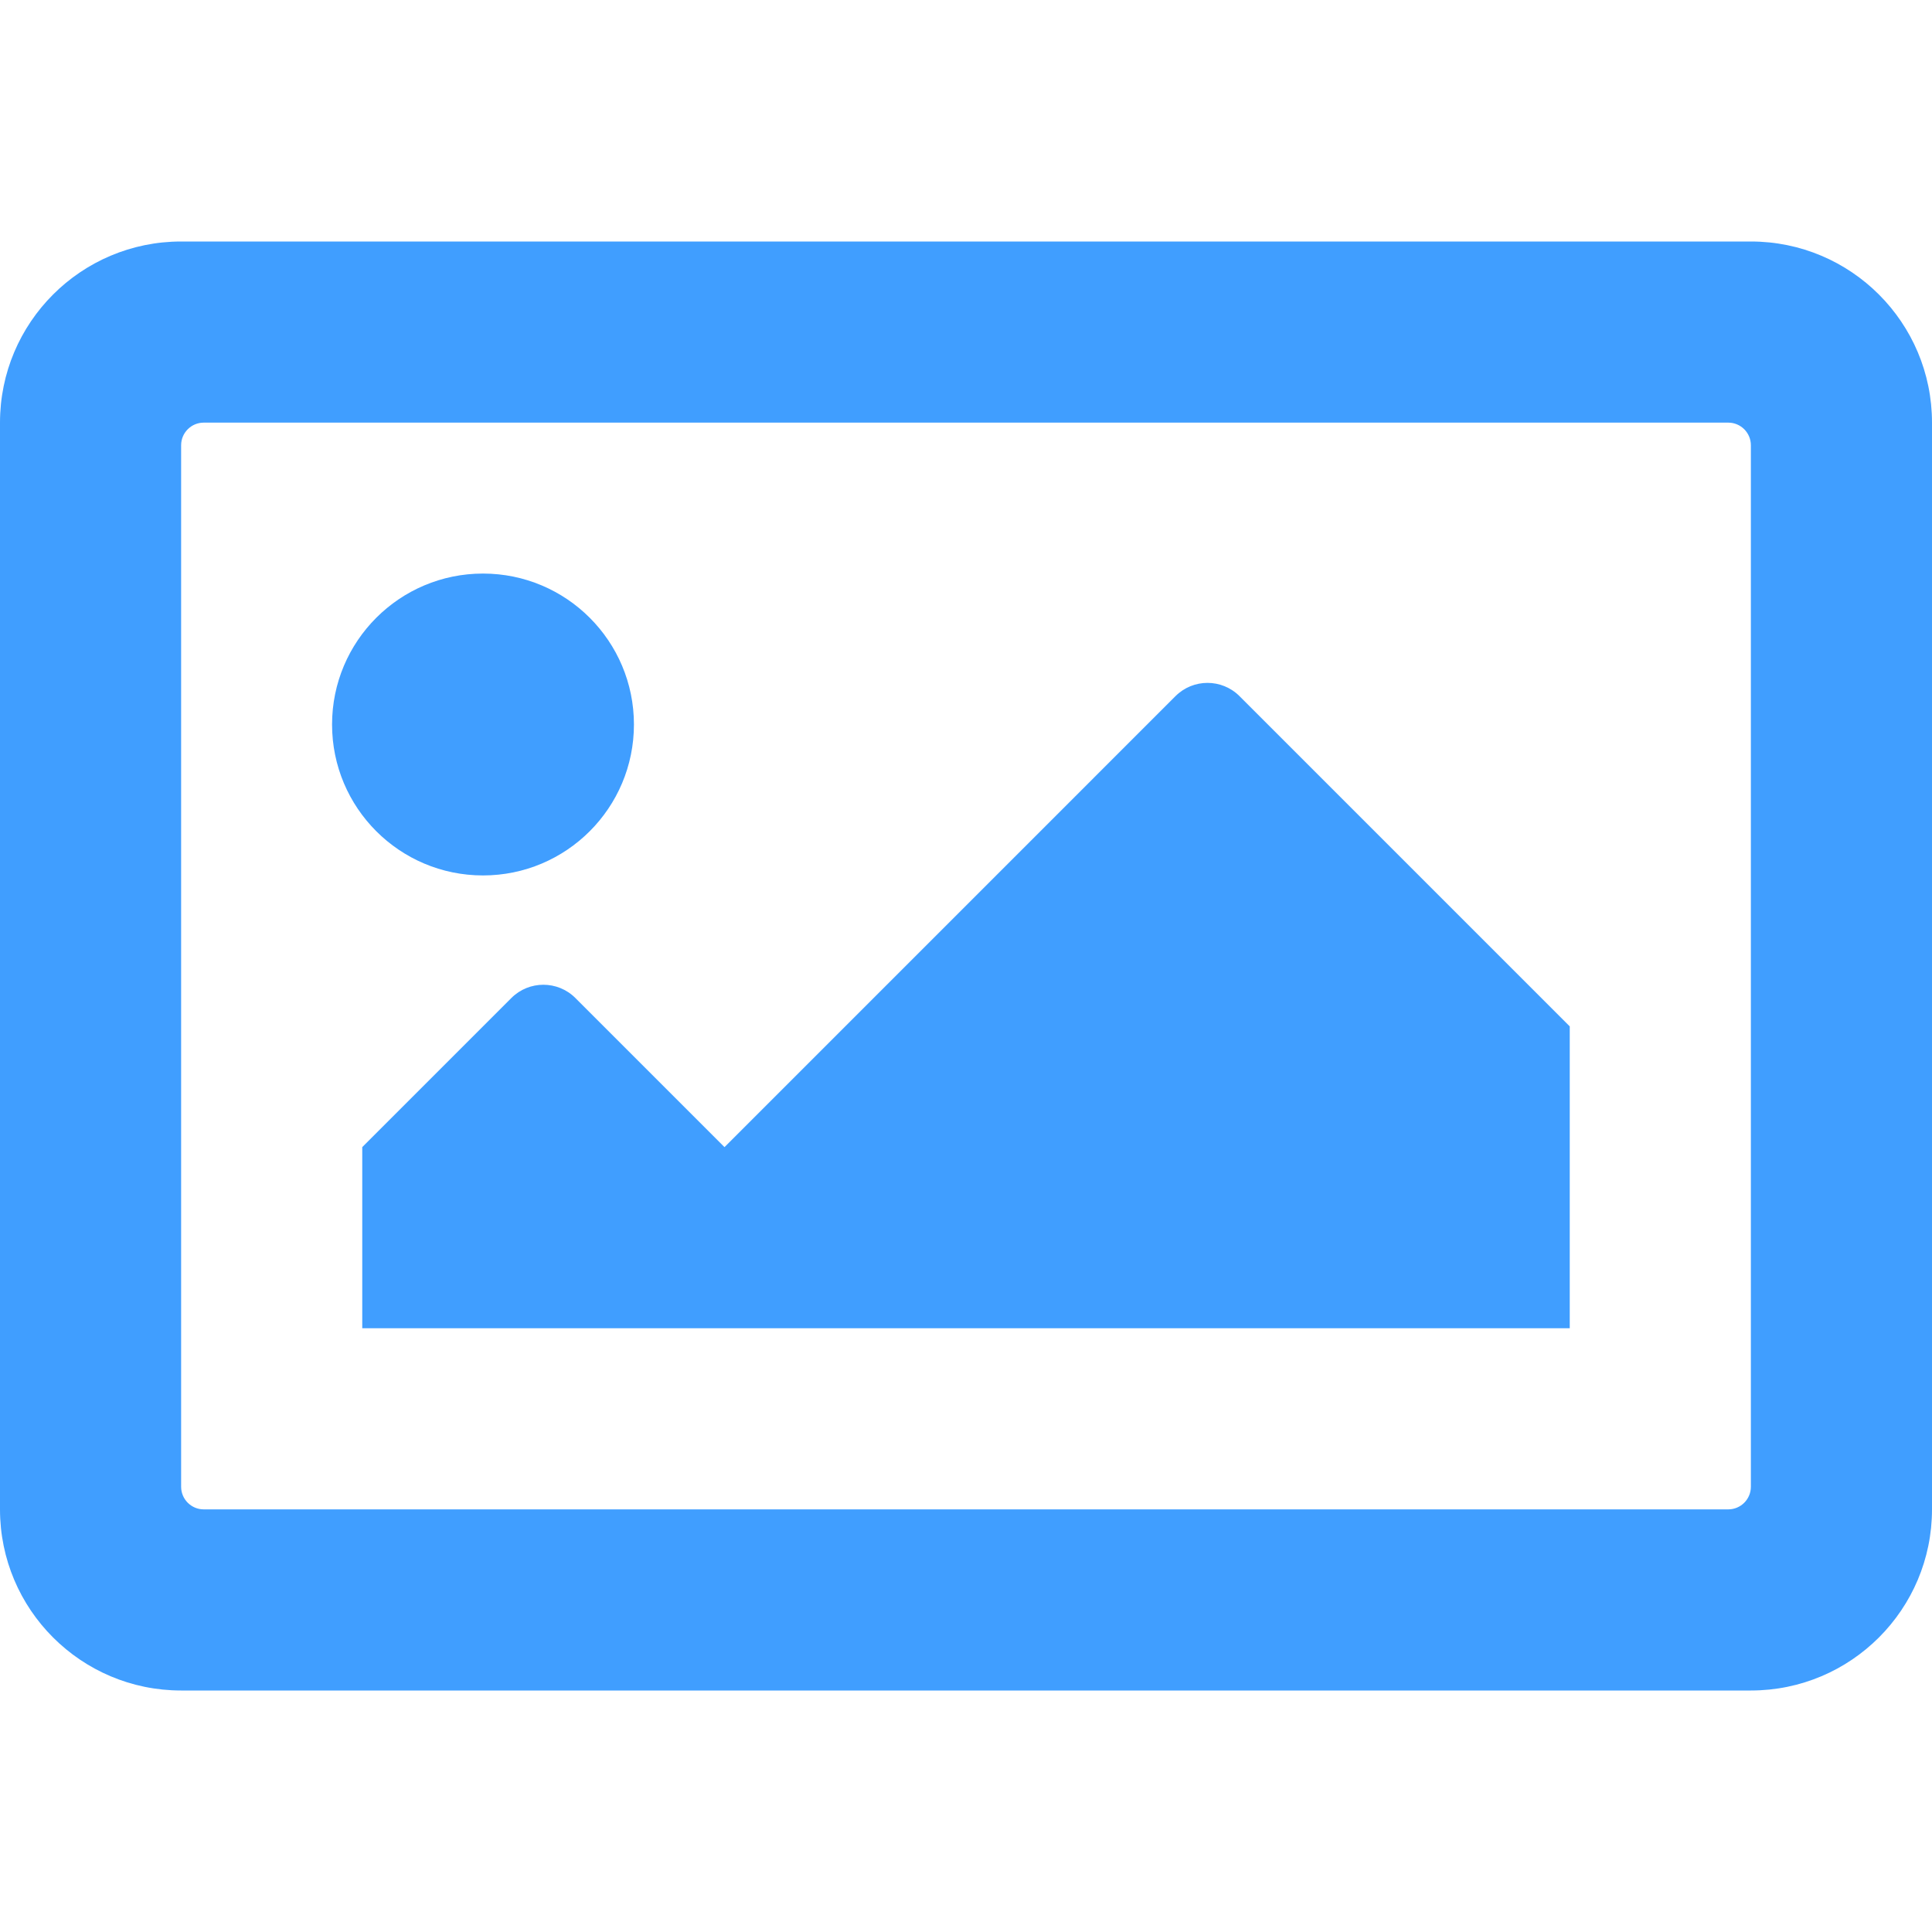
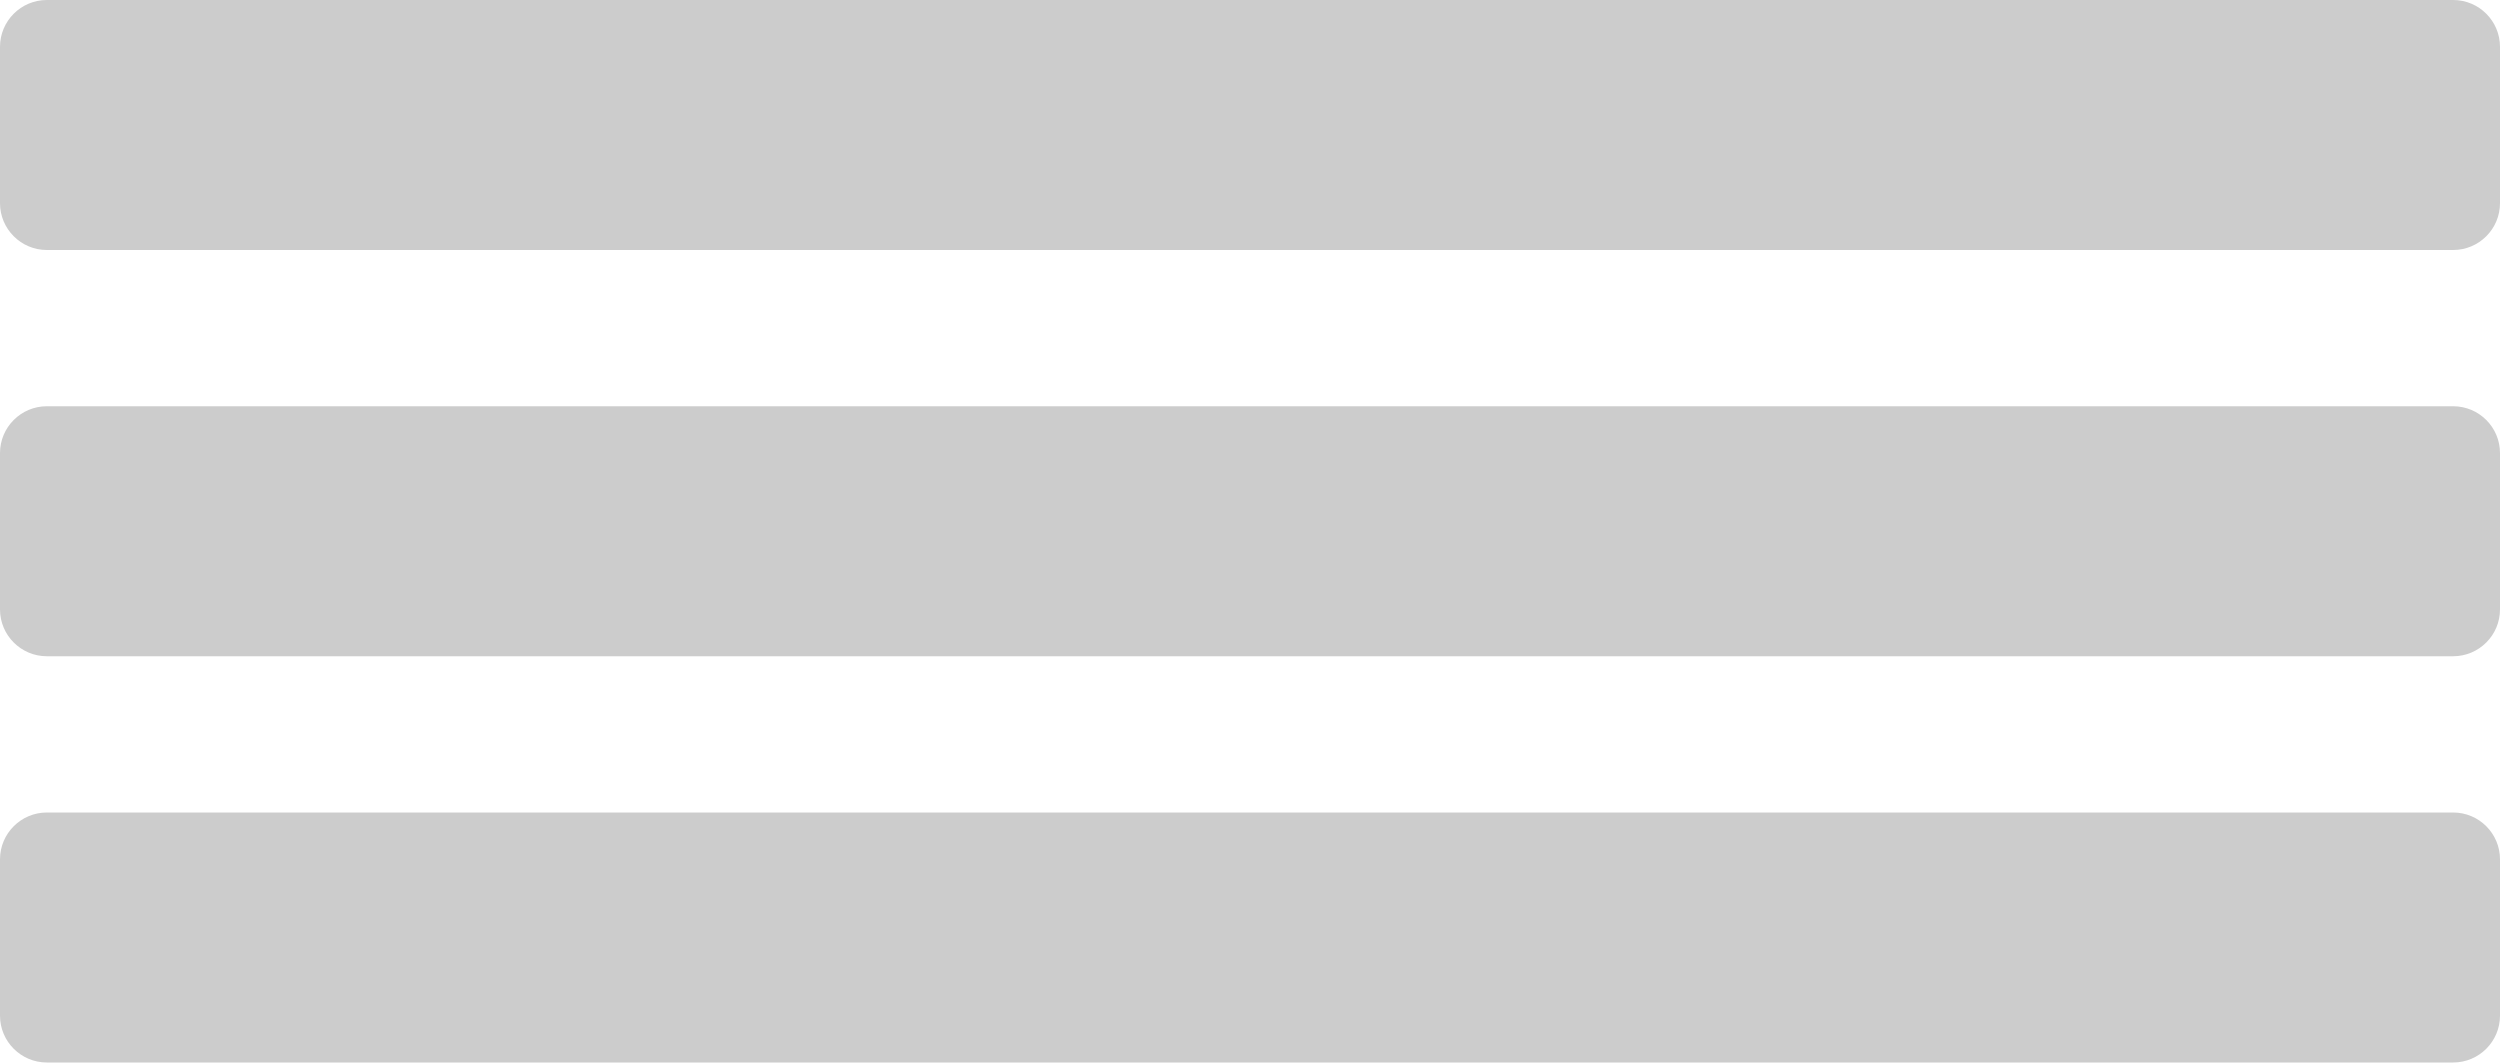
- <svg xmlns="http://www.w3.org/2000/svg" t="1735005157245" class="icon" viewBox="0 0 1024 1024" version="1.1" p-id="2794" width="128" height="128">
-   <path d="M928 128H96C42.98 128 0 170.98 0 224v576c0 53.02 42.98 96 96 96h832c53.02 0 96-42.98 96-96V224c0-53.02-42.98-96-96-96z m-12 672H108a12 12 0 0 1-12-12V236a12 12 0 0 1 12-12h808a12 12 0 0 1 12 12v552a12 12 0 0 1-12 12zM256 304c-44.182 0-80 35.818-80 80s35.818 80 80 80 80-35.818 80-80-35.818-80-80-80zM192 704h640v-160l-175.03-175.03c-9.372-9.372-24.568-9.372-33.942 0L384 608l-79.03-79.03c-9.372-9.372-24.568-9.372-33.942 0L192 608v96z" p-id="2795" fill="#409eff" />
+ <svg xmlns="http://www.w3.org/2000/svg" width="160" height="68" viewBox="0 0 160 68">
+   <defs>
+     <linearGradient id="linear-gradient" y1="0" x2="1" y2="0.4" gradientUnits="objectBoundingBox">
+       <stop offset="0.2" stop-color="#ccc" />
+       <stop offset="0.5" stop-color="#dadada" />
+       <stop offset="1" stop-color="#ccc" />
+     </linearGradient>
+   </defs>
+   <g id="skeleton" transform="translate(-357 -1285)">
+     <rect width="160" height="16" rx="3" transform="translate(357 1285)" fill="#ccc" />
+     <rect width="30" height="16" transform="translate(317 1285)" fill="url(#linear-gradient)">
+       <animateTransform attributeName="transform" begin="0s" dur="2s" type="translate" from="317 1285" to="517 1285" repeatCount="indefinite" />
+     </rect>
+     <rect width="160" height="16" rx="3" transform="translate(357 1311)" fill="#ccc" />
+     <rect width="30" height="16" transform="translate(317 1311)" fill="url(#linear-gradient)" class="animation2">
+       <animateTransform attributeName="transform" begin="0.5s" dur="1s" type="translate" from="317 1311" to="517 1311" repeatCount="indefinite" />
+     </rect>
+     <rect width="160" height="16" rx="3" transform="translate(357 1337)" fill="#ccc" />
+     <rect width="40" height="16" transform="translate(317 1337)" fill="url(#linear-gradient)" class="animation3">
+       <animateTransform attributeName="transform" begin="1s" dur="1.4s" type="translate" from="317 1337" to="517 1337" repeatCount="indefinite" />
+     </rect>
+   </g>
</svg>
